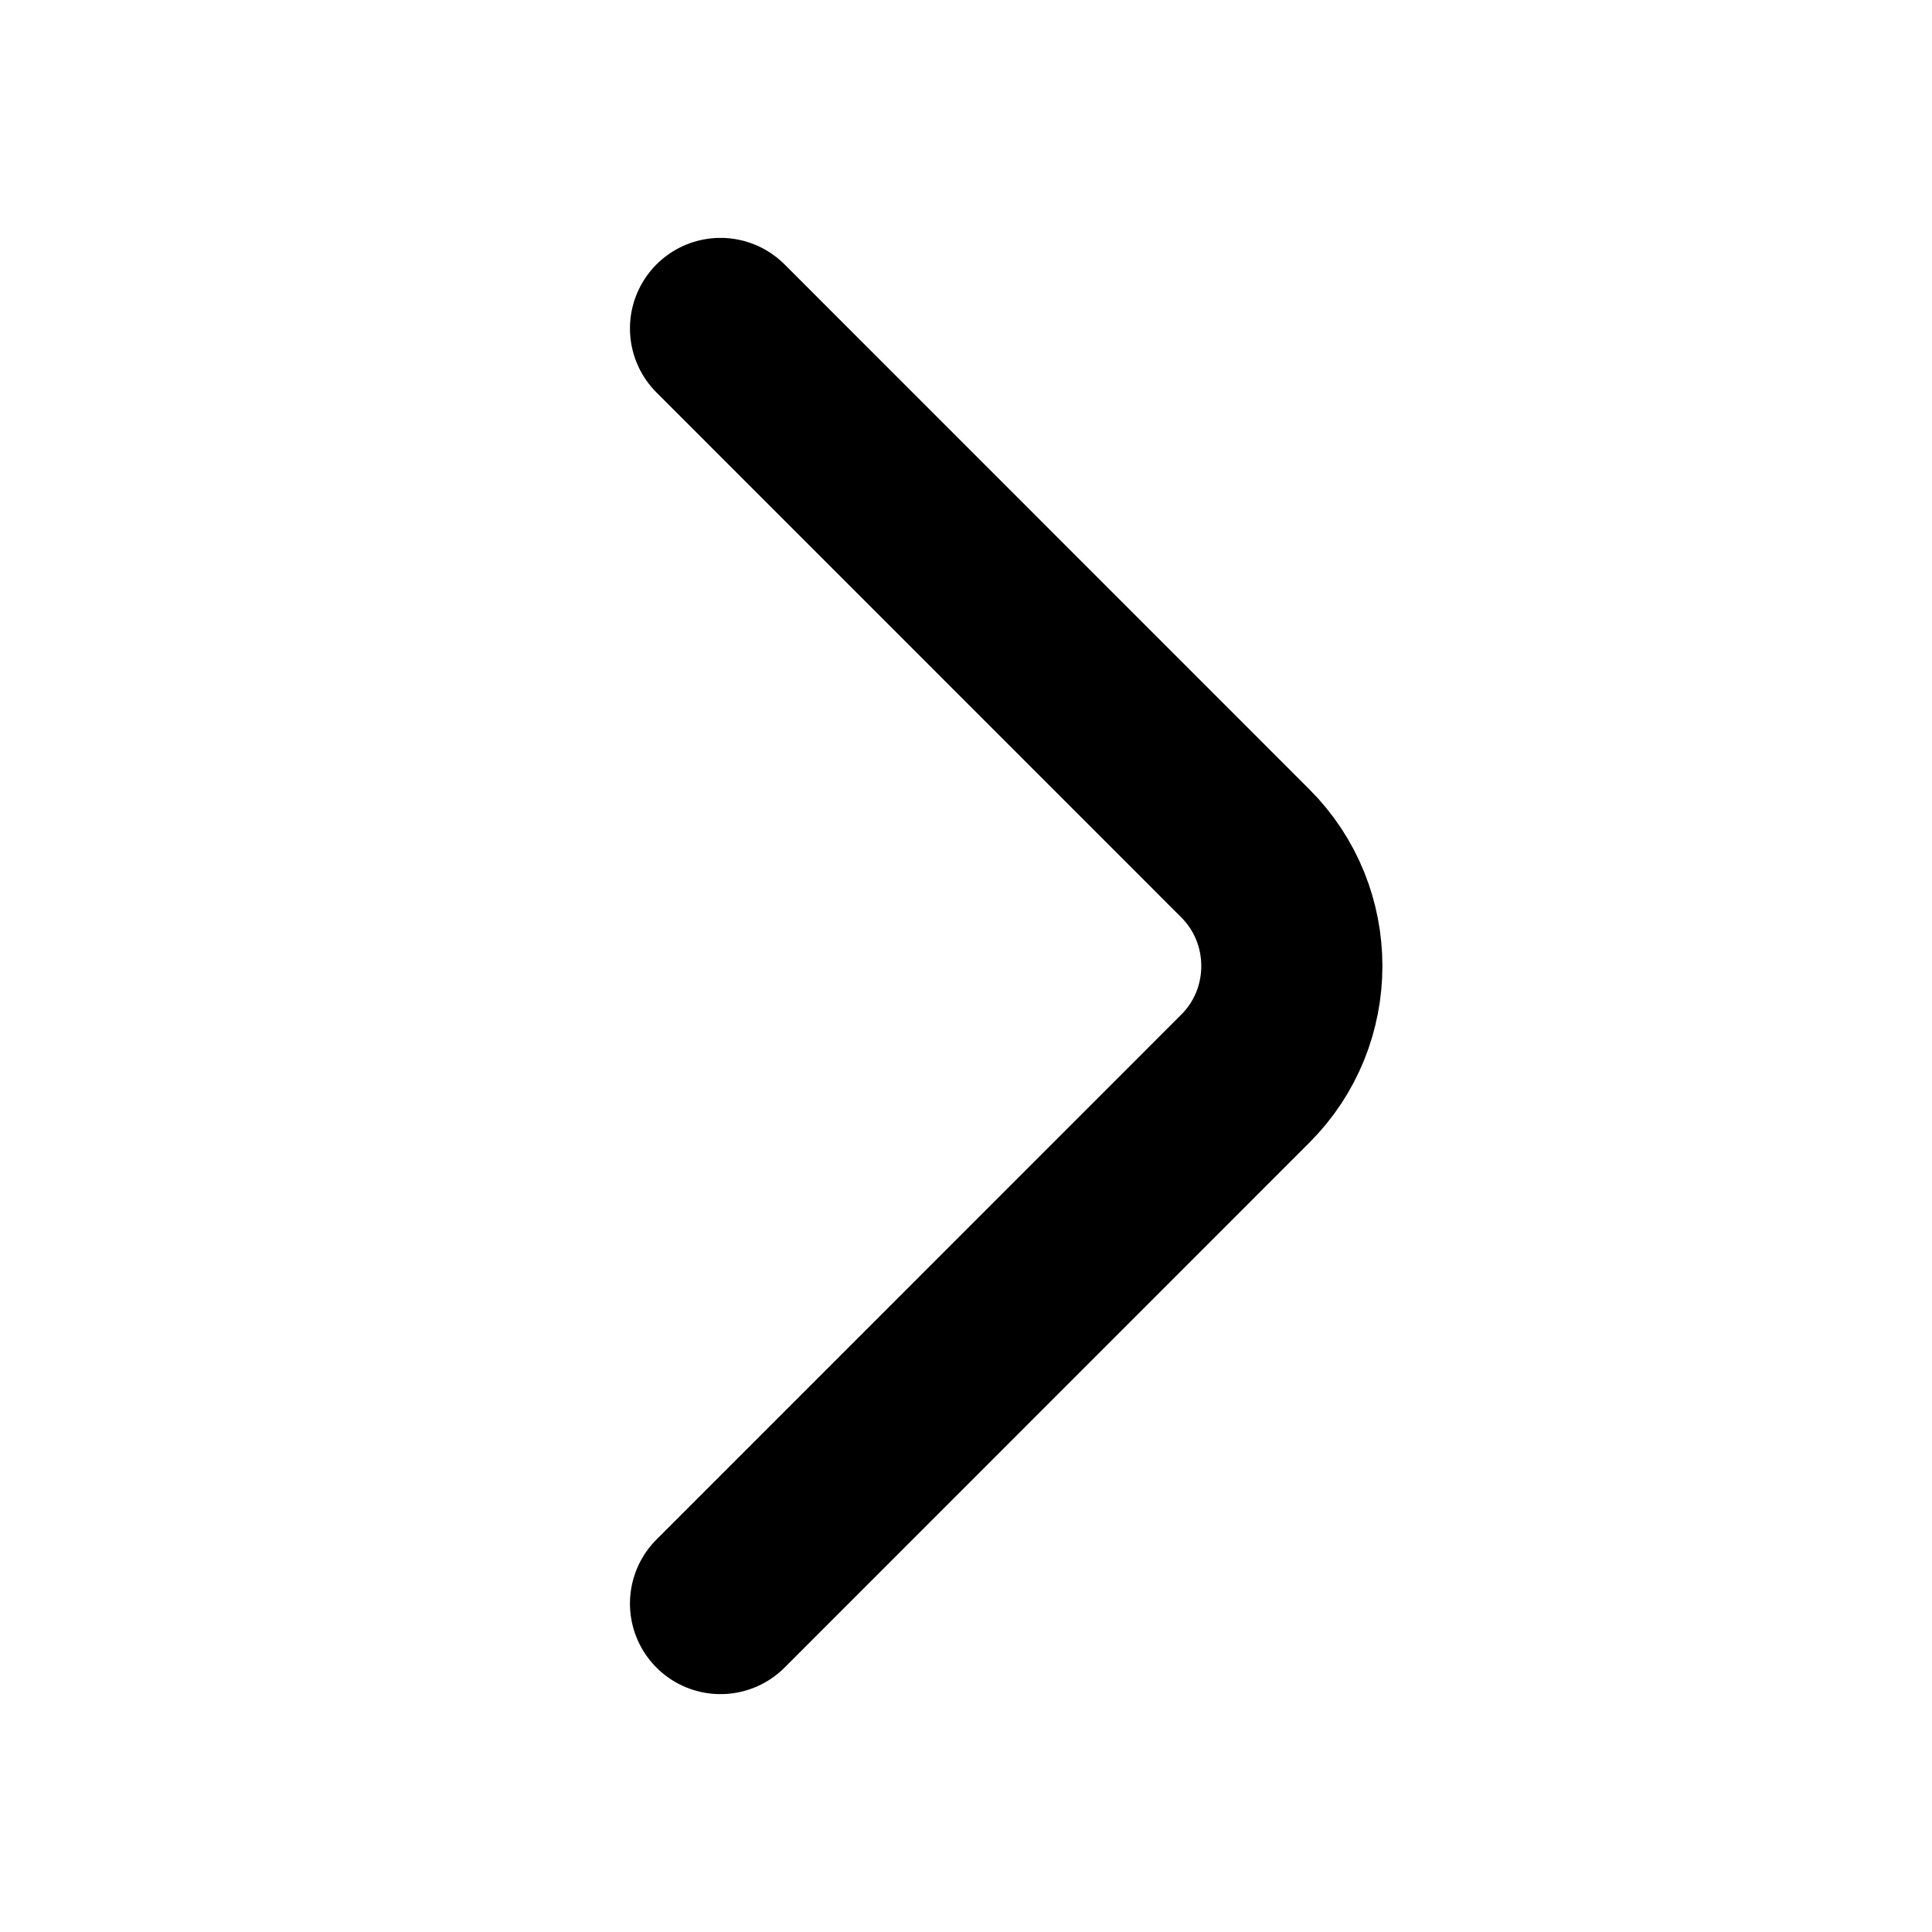
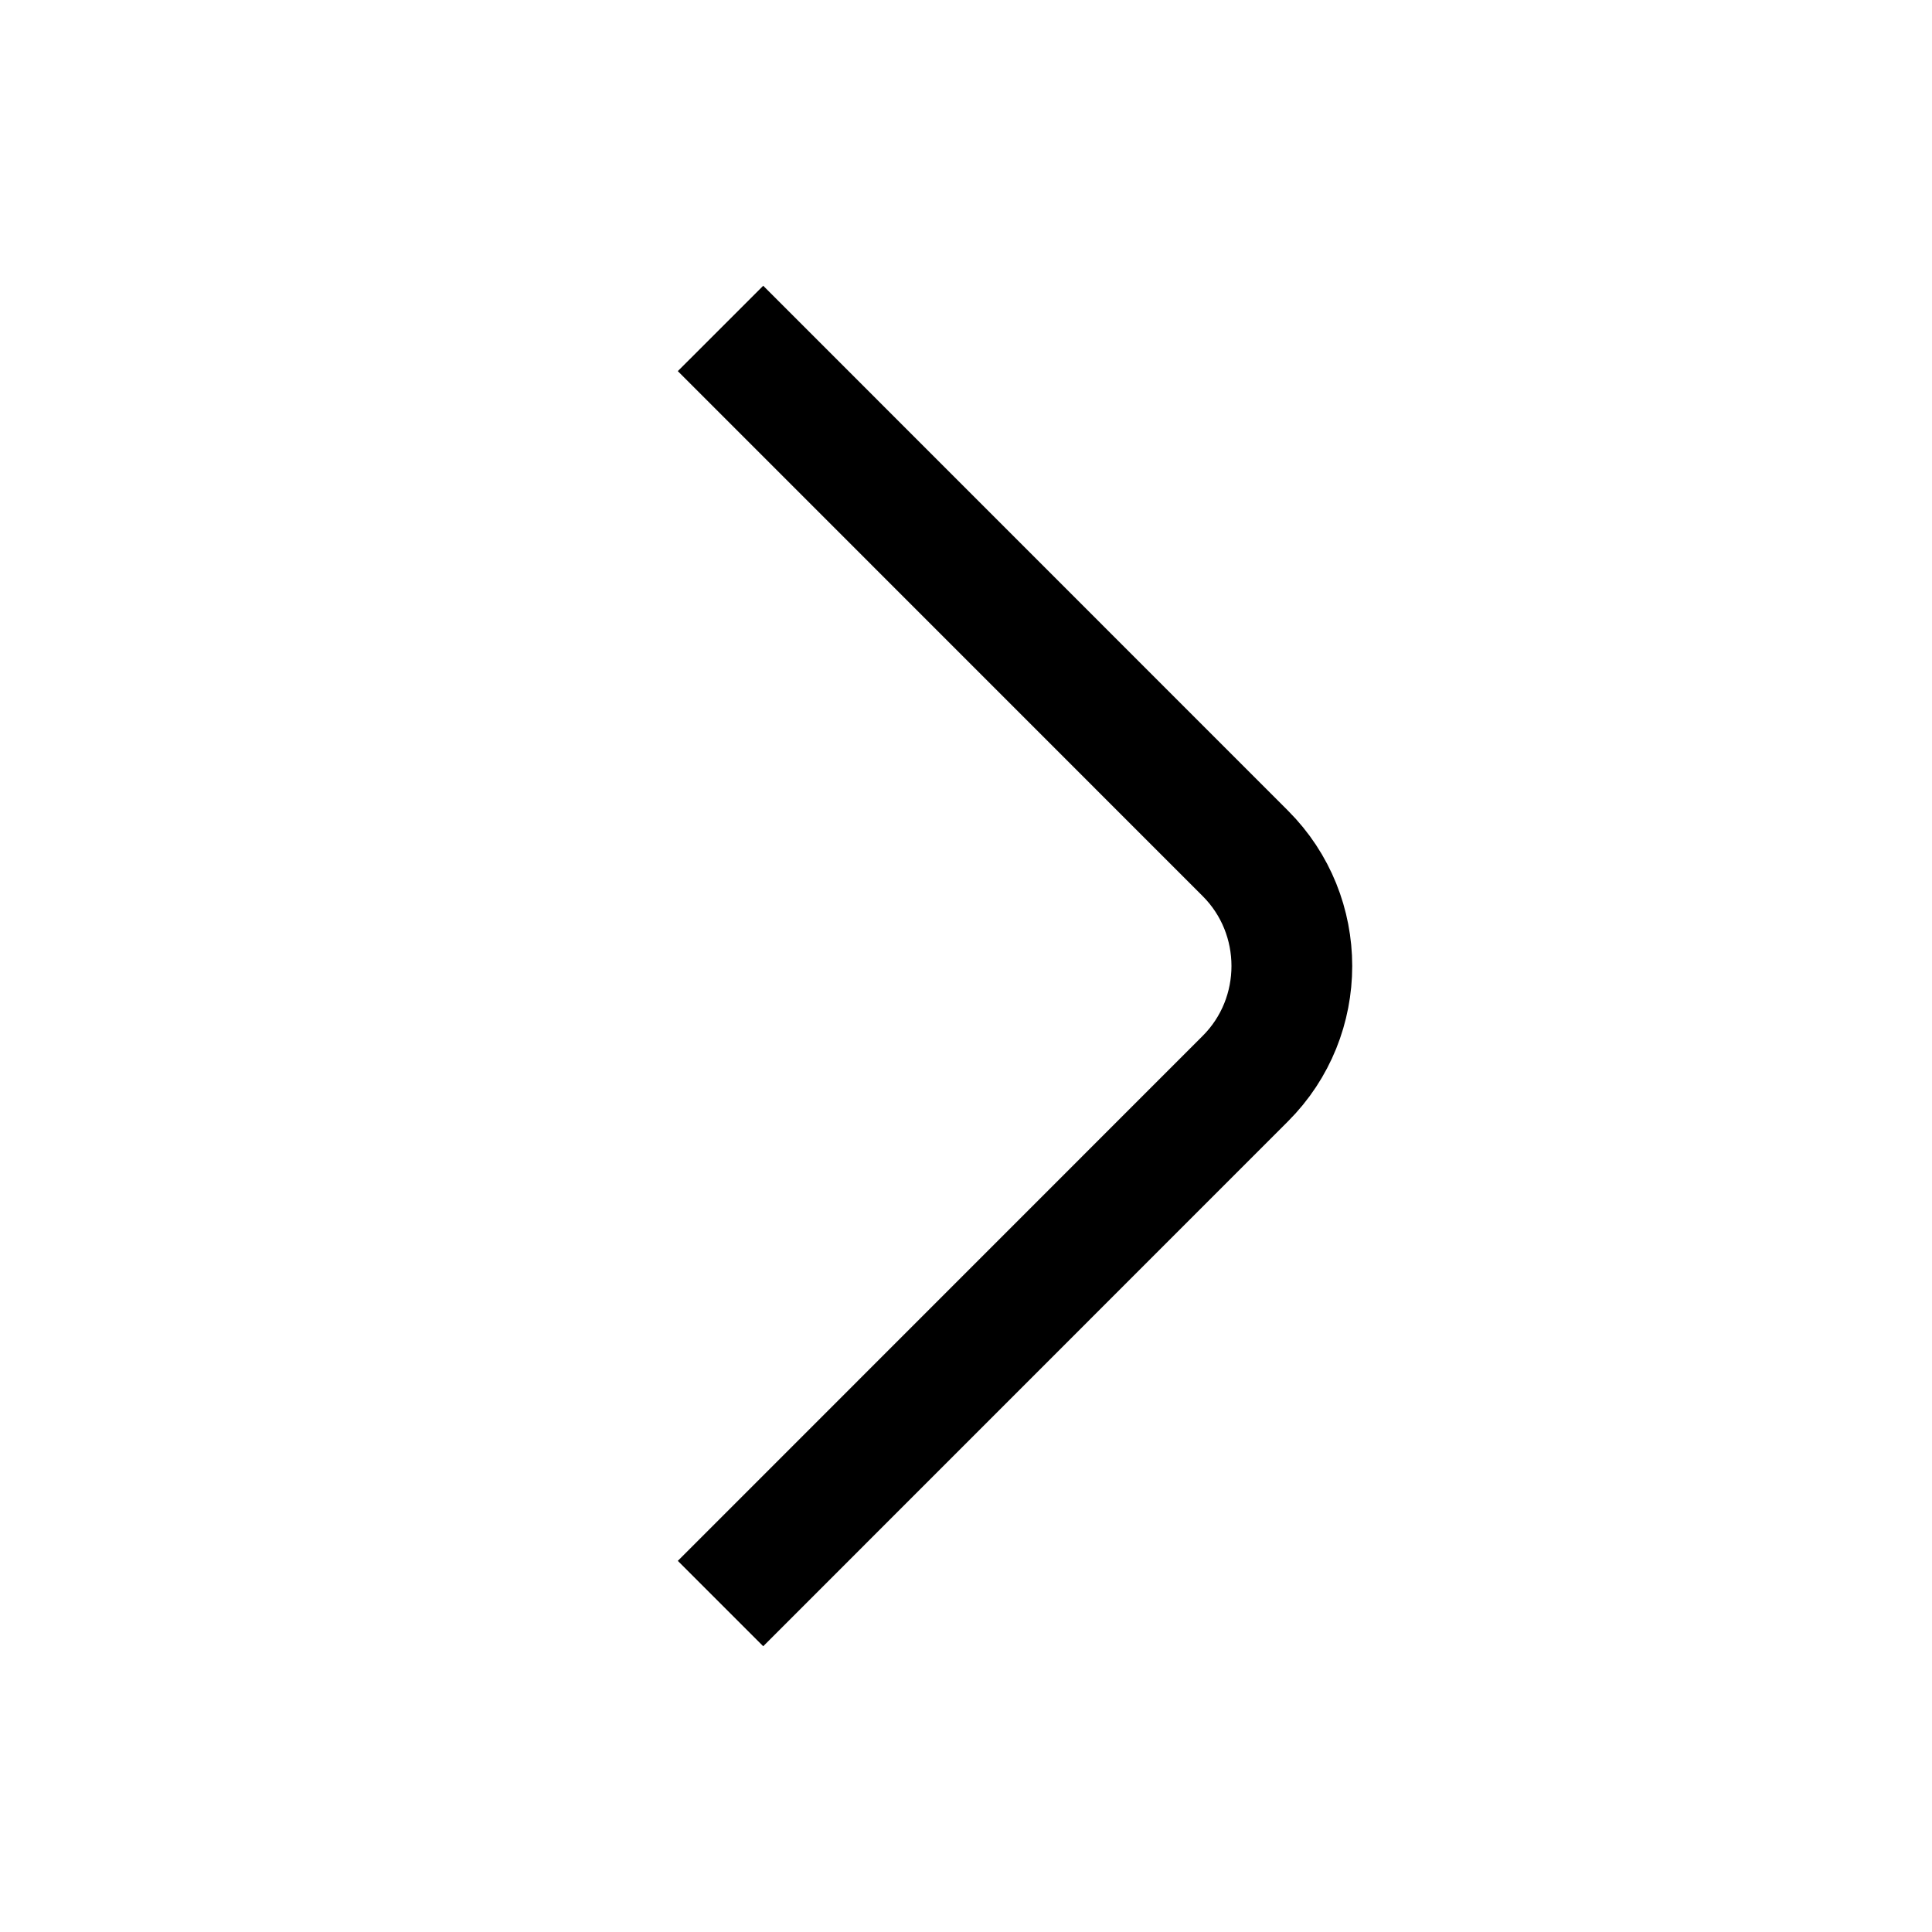
<svg xmlns="http://www.w3.org/2000/svg" width="16" height="16" viewBox="0 0 16 16" fill="none">
-   <path d="M5.967 13.28L10.313 8.933C10.827 8.42 10.827 7.58 10.313 7.067L5.967 2.72" stroke="currentcolor" stroke-width="1.5" stroke-miterlimit="10" stroke-linecap="round" stroke-linejoin="round" />
+   <path d="M5.967 13.28L10.313 8.933C10.827 8.42 10.827 7.58 10.313 7.067L5.967 2.72" stroke="currentcolor" strokeWidth="1.5" strokeMiterlimit="10" strokeLinecap="round" strokeLinejoin="round" />
</svg>
